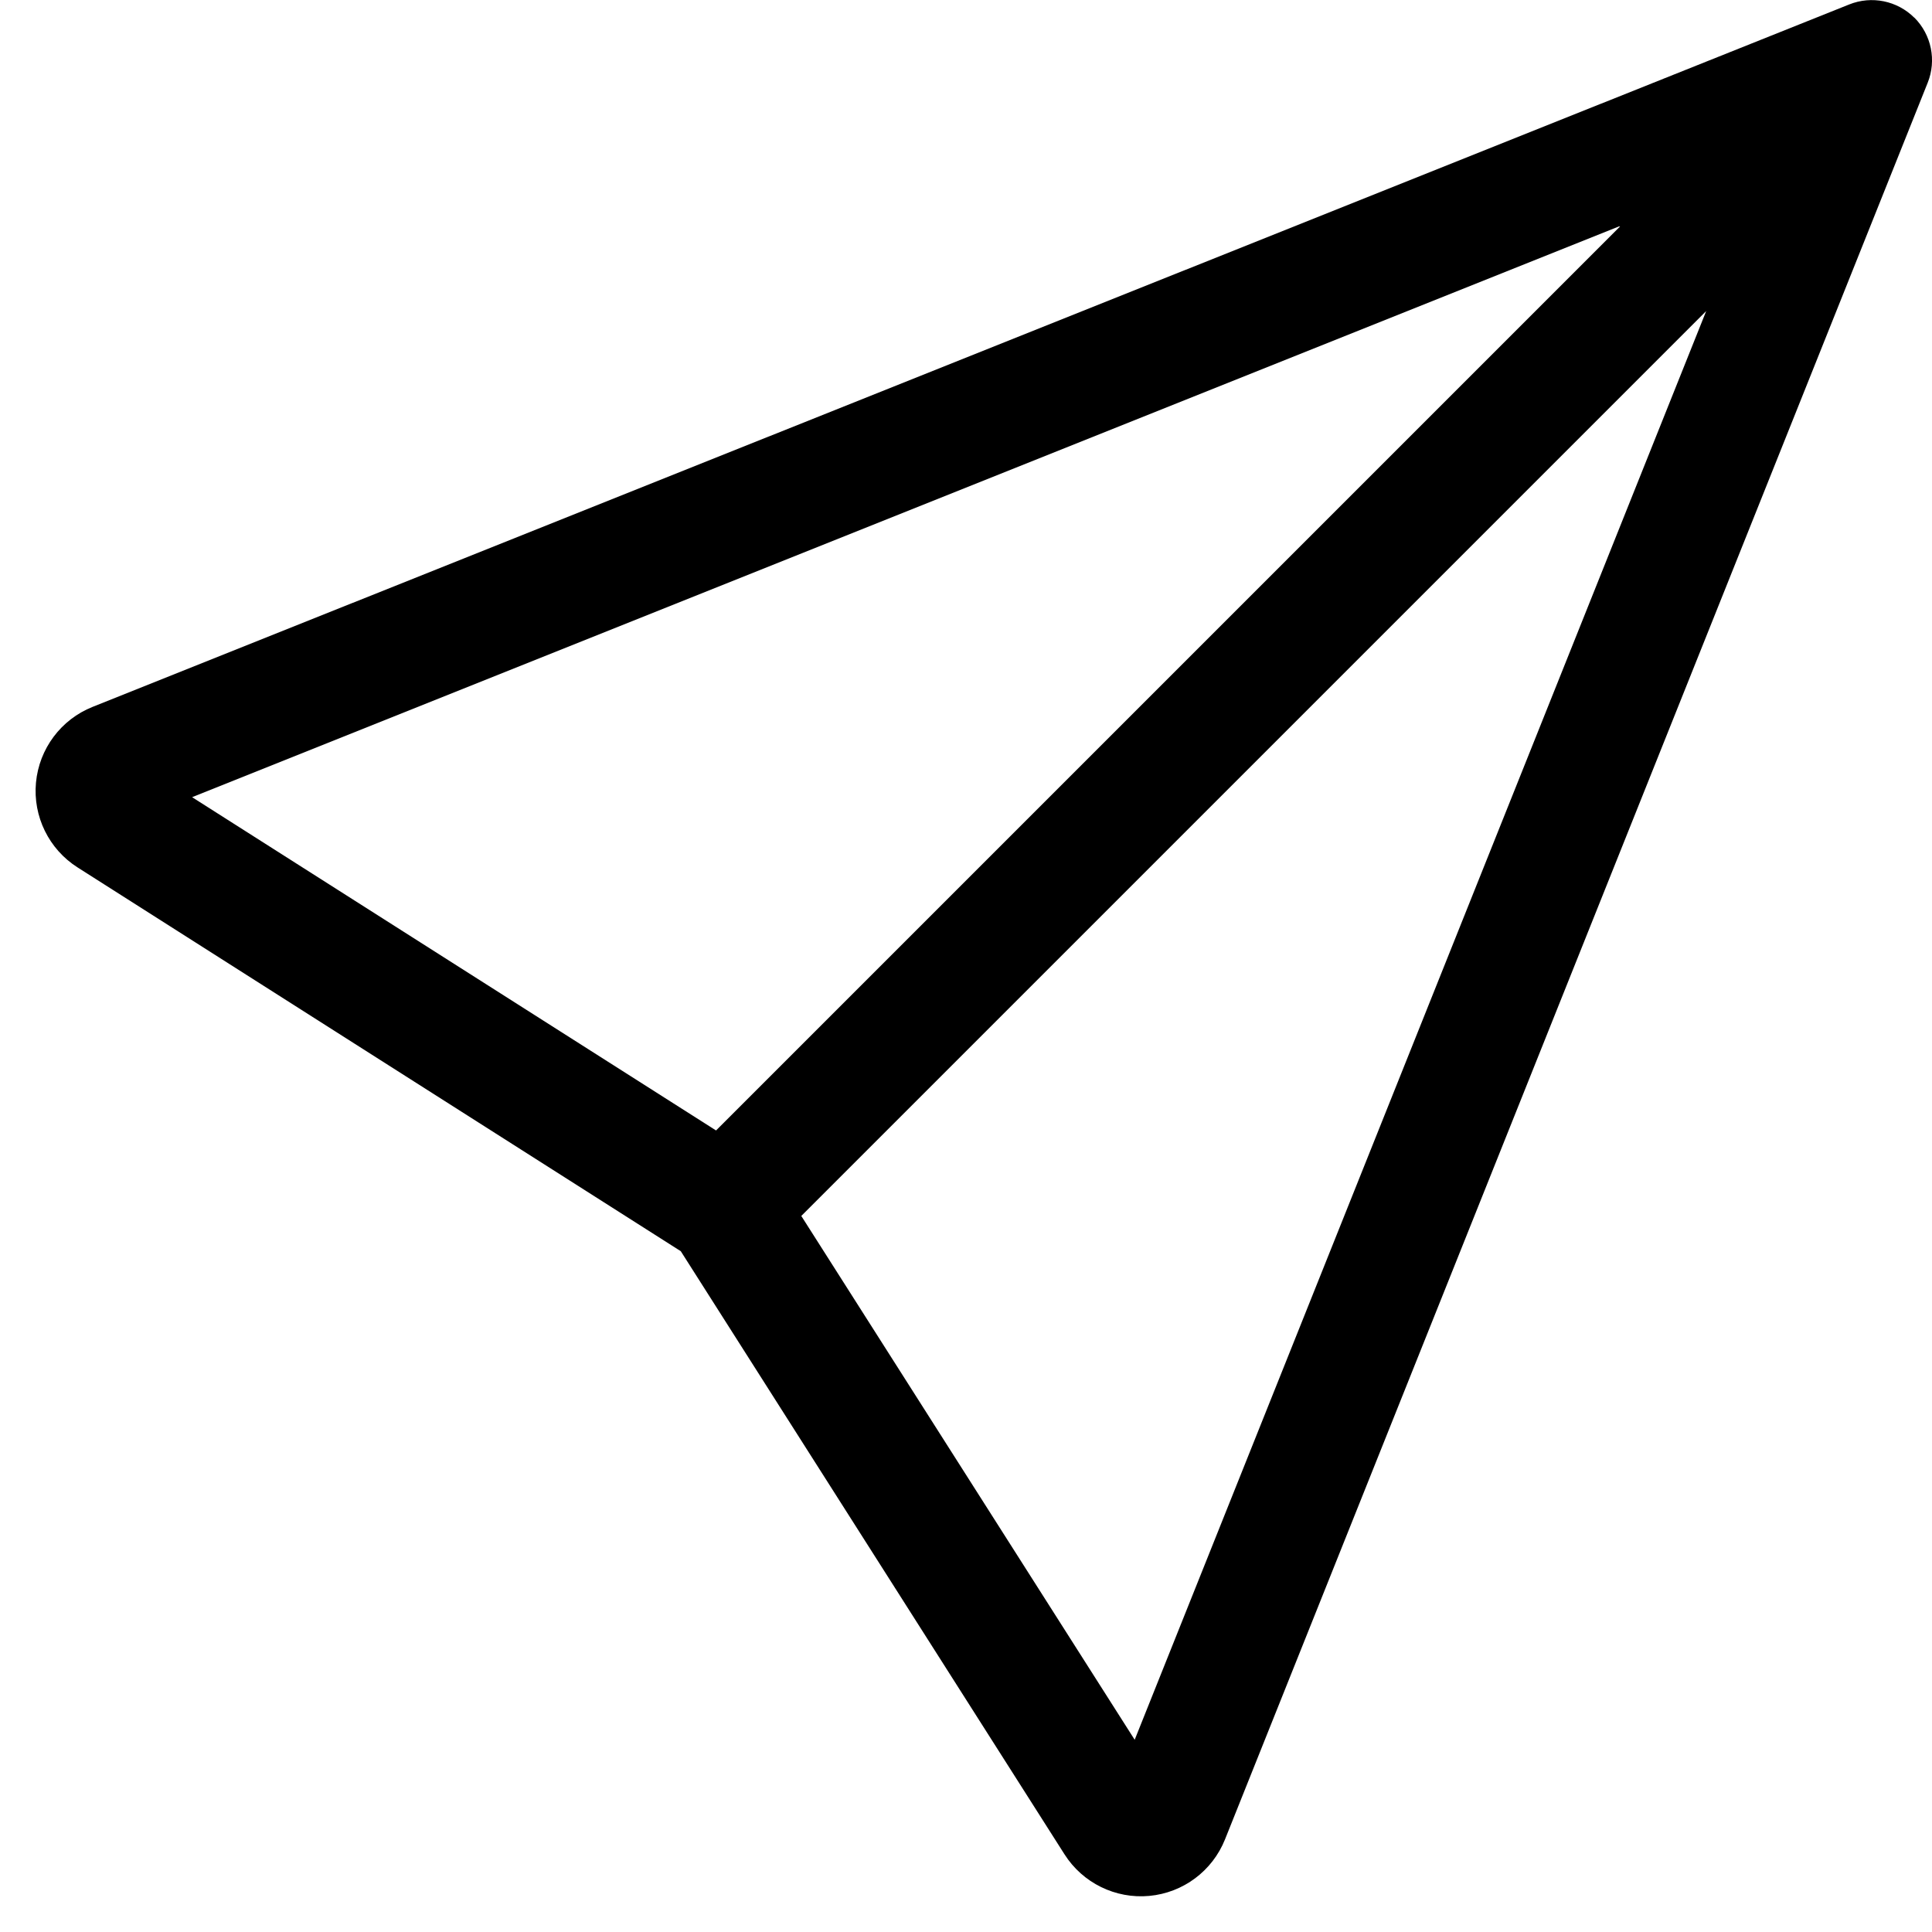
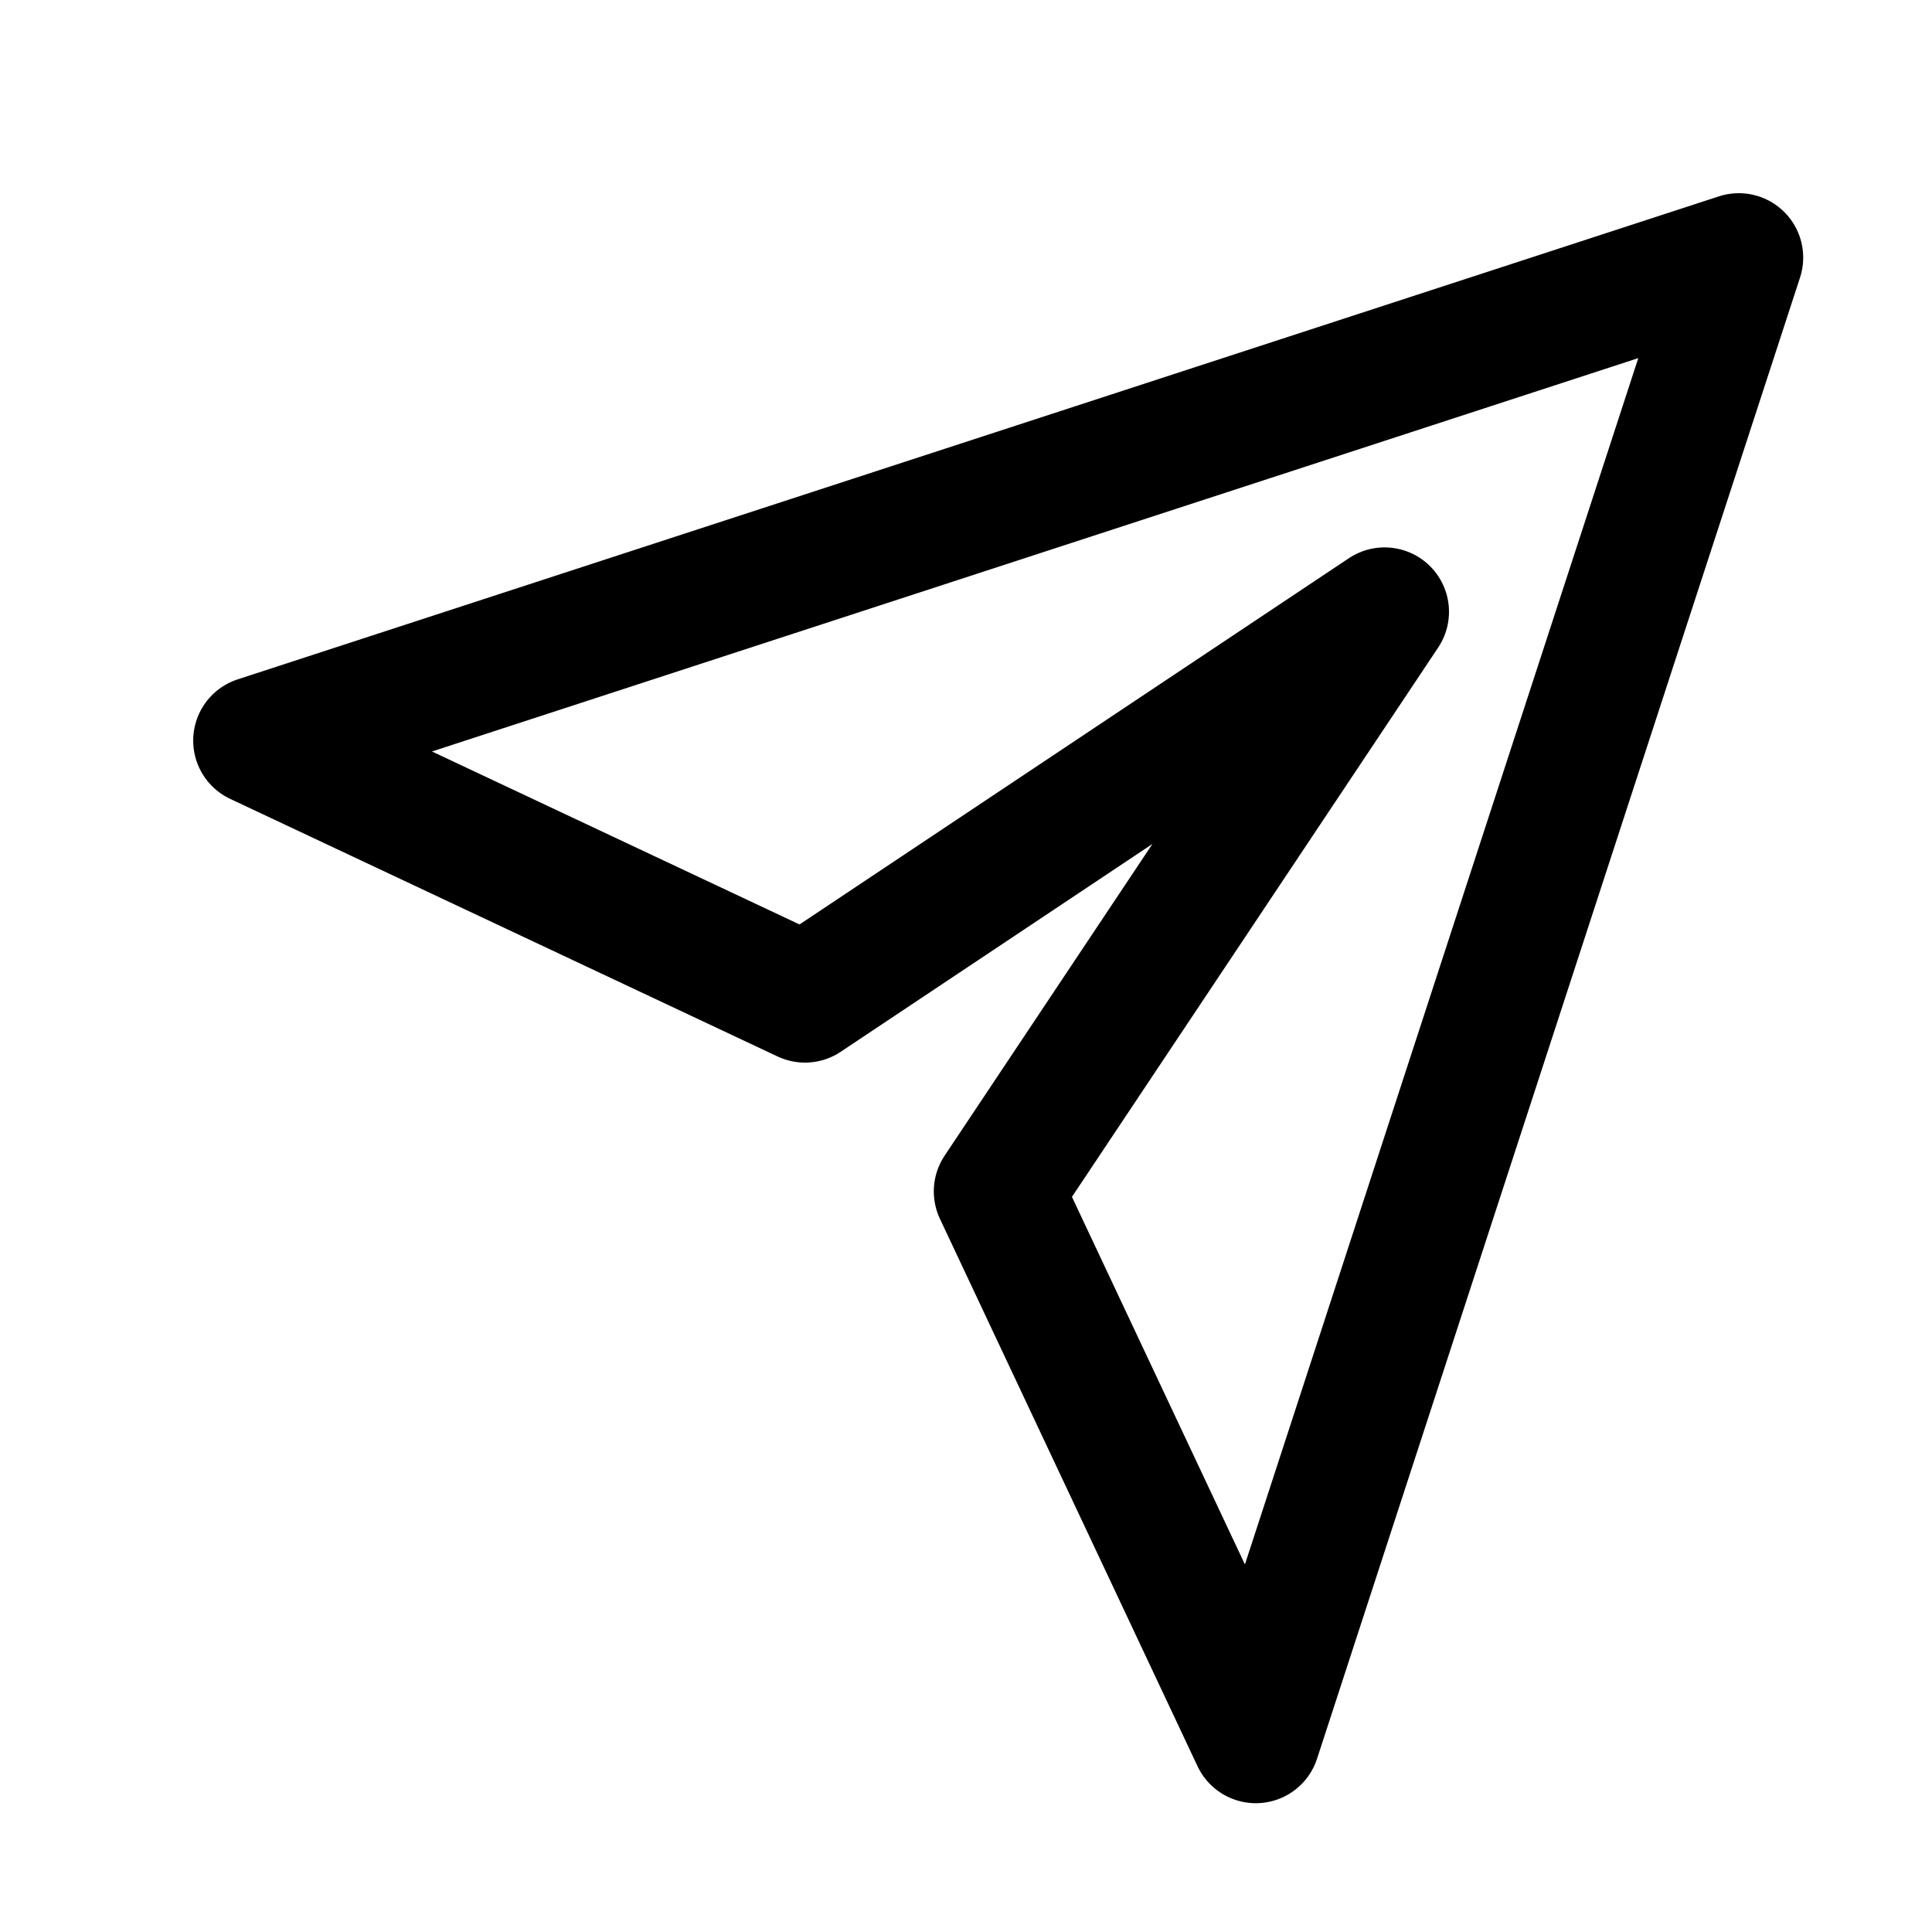
- <svg xmlns="http://www.w3.org/2000/svg" width="16" height="16" viewBox="0 0 16 16">
-   <path fill="currentColor" d="M15.854.146a.5.5 0 0 1 .11.54l-5.819 14.547a.75.75 0 0 1-1.329.124l-3.178-4.995L.643 7.184a.75.75 0 0 1 .124-1.33L15.314.037a.5.5 0 0 1 .54.11ZM6.636 10.07l2.761 4.338L14.13 2.576zm6.787-8.201L1.591 6.602l4.339 2.76z" />
+ <svg xmlns="http://www.w3.org/2000/svg" width="30" height="30" fill="none">
+   <defs>
+     <clipPath id="a" class="frame-clip frame-clip-def">
+       <rect rx="0" ry="0" width="30" height="30" transform="matrix(1, 0, 0, 1, 0, 0)" />
+     </clipPath>
+   </defs>
+   <g class="frame-container-wrapper">
+     <g class="frame-container-blur">
+       <g clip-path="url(#a)" class="frame-container-shadows">
+         <g class="fills">
+           <rect width="30" height="30" class="frame-background" transform="matrix(1, 0, 0, 1, 0, 0)" style="fill: rgb(255, 255, 255); fill-opacity: 1;" ry="0" rx="0" />
+         </g>
+         <g class="frame-children">
+           <path d="M27.000,4.000L4.000,11.500L12.500,15.500L21.500,9.500L15.500,18.500L19.500,27.000L27.000,4.000ZZ" style="fill: none;" class="fills" />
+           <g stroke-linejoin="round" class="strokes">
+             <path d="M27.000,4.000L4.000,11.500L12.500,15.500L21.500,9.500L15.500,18.500L19.500,27.000L27.000,4.000ZZ" style="fill: none; stroke-width: 2; stroke: rgb(0, 0, 0); stroke-opacity: 1;" class="stroke-shape" />
+           </g>
+         </g>
+       </g>
+     </g>
+   </g>
</svg>
